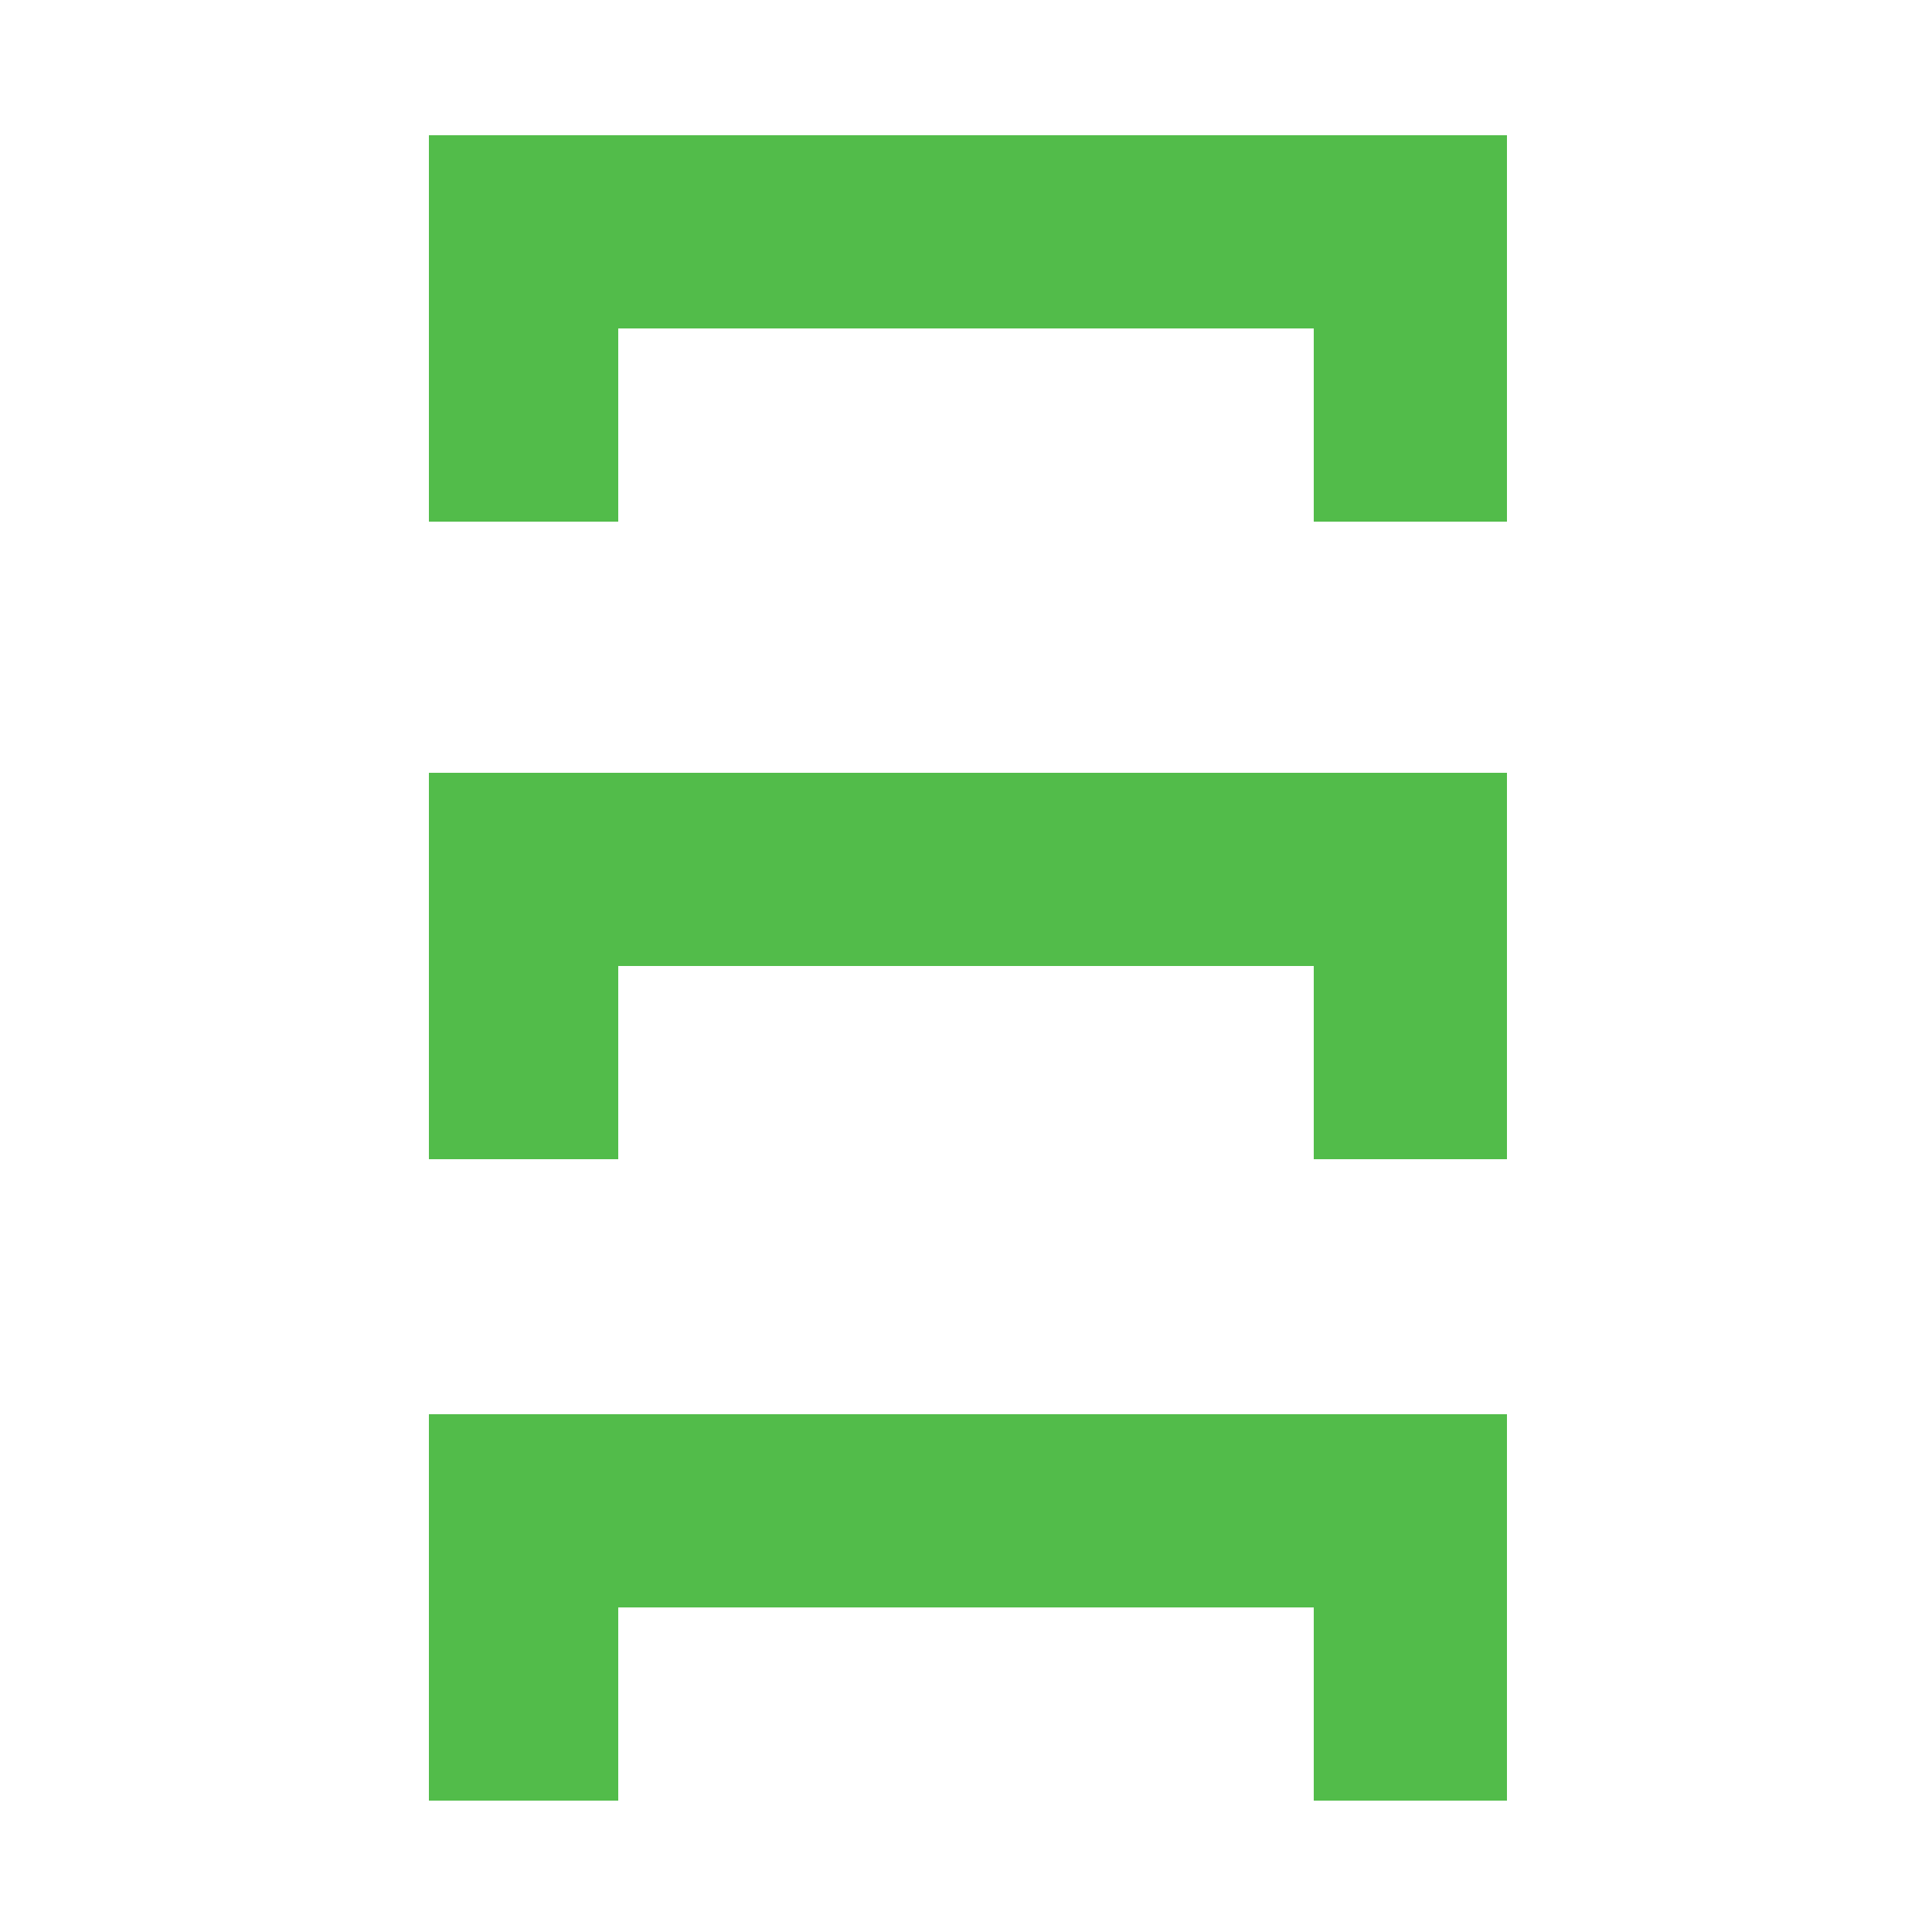
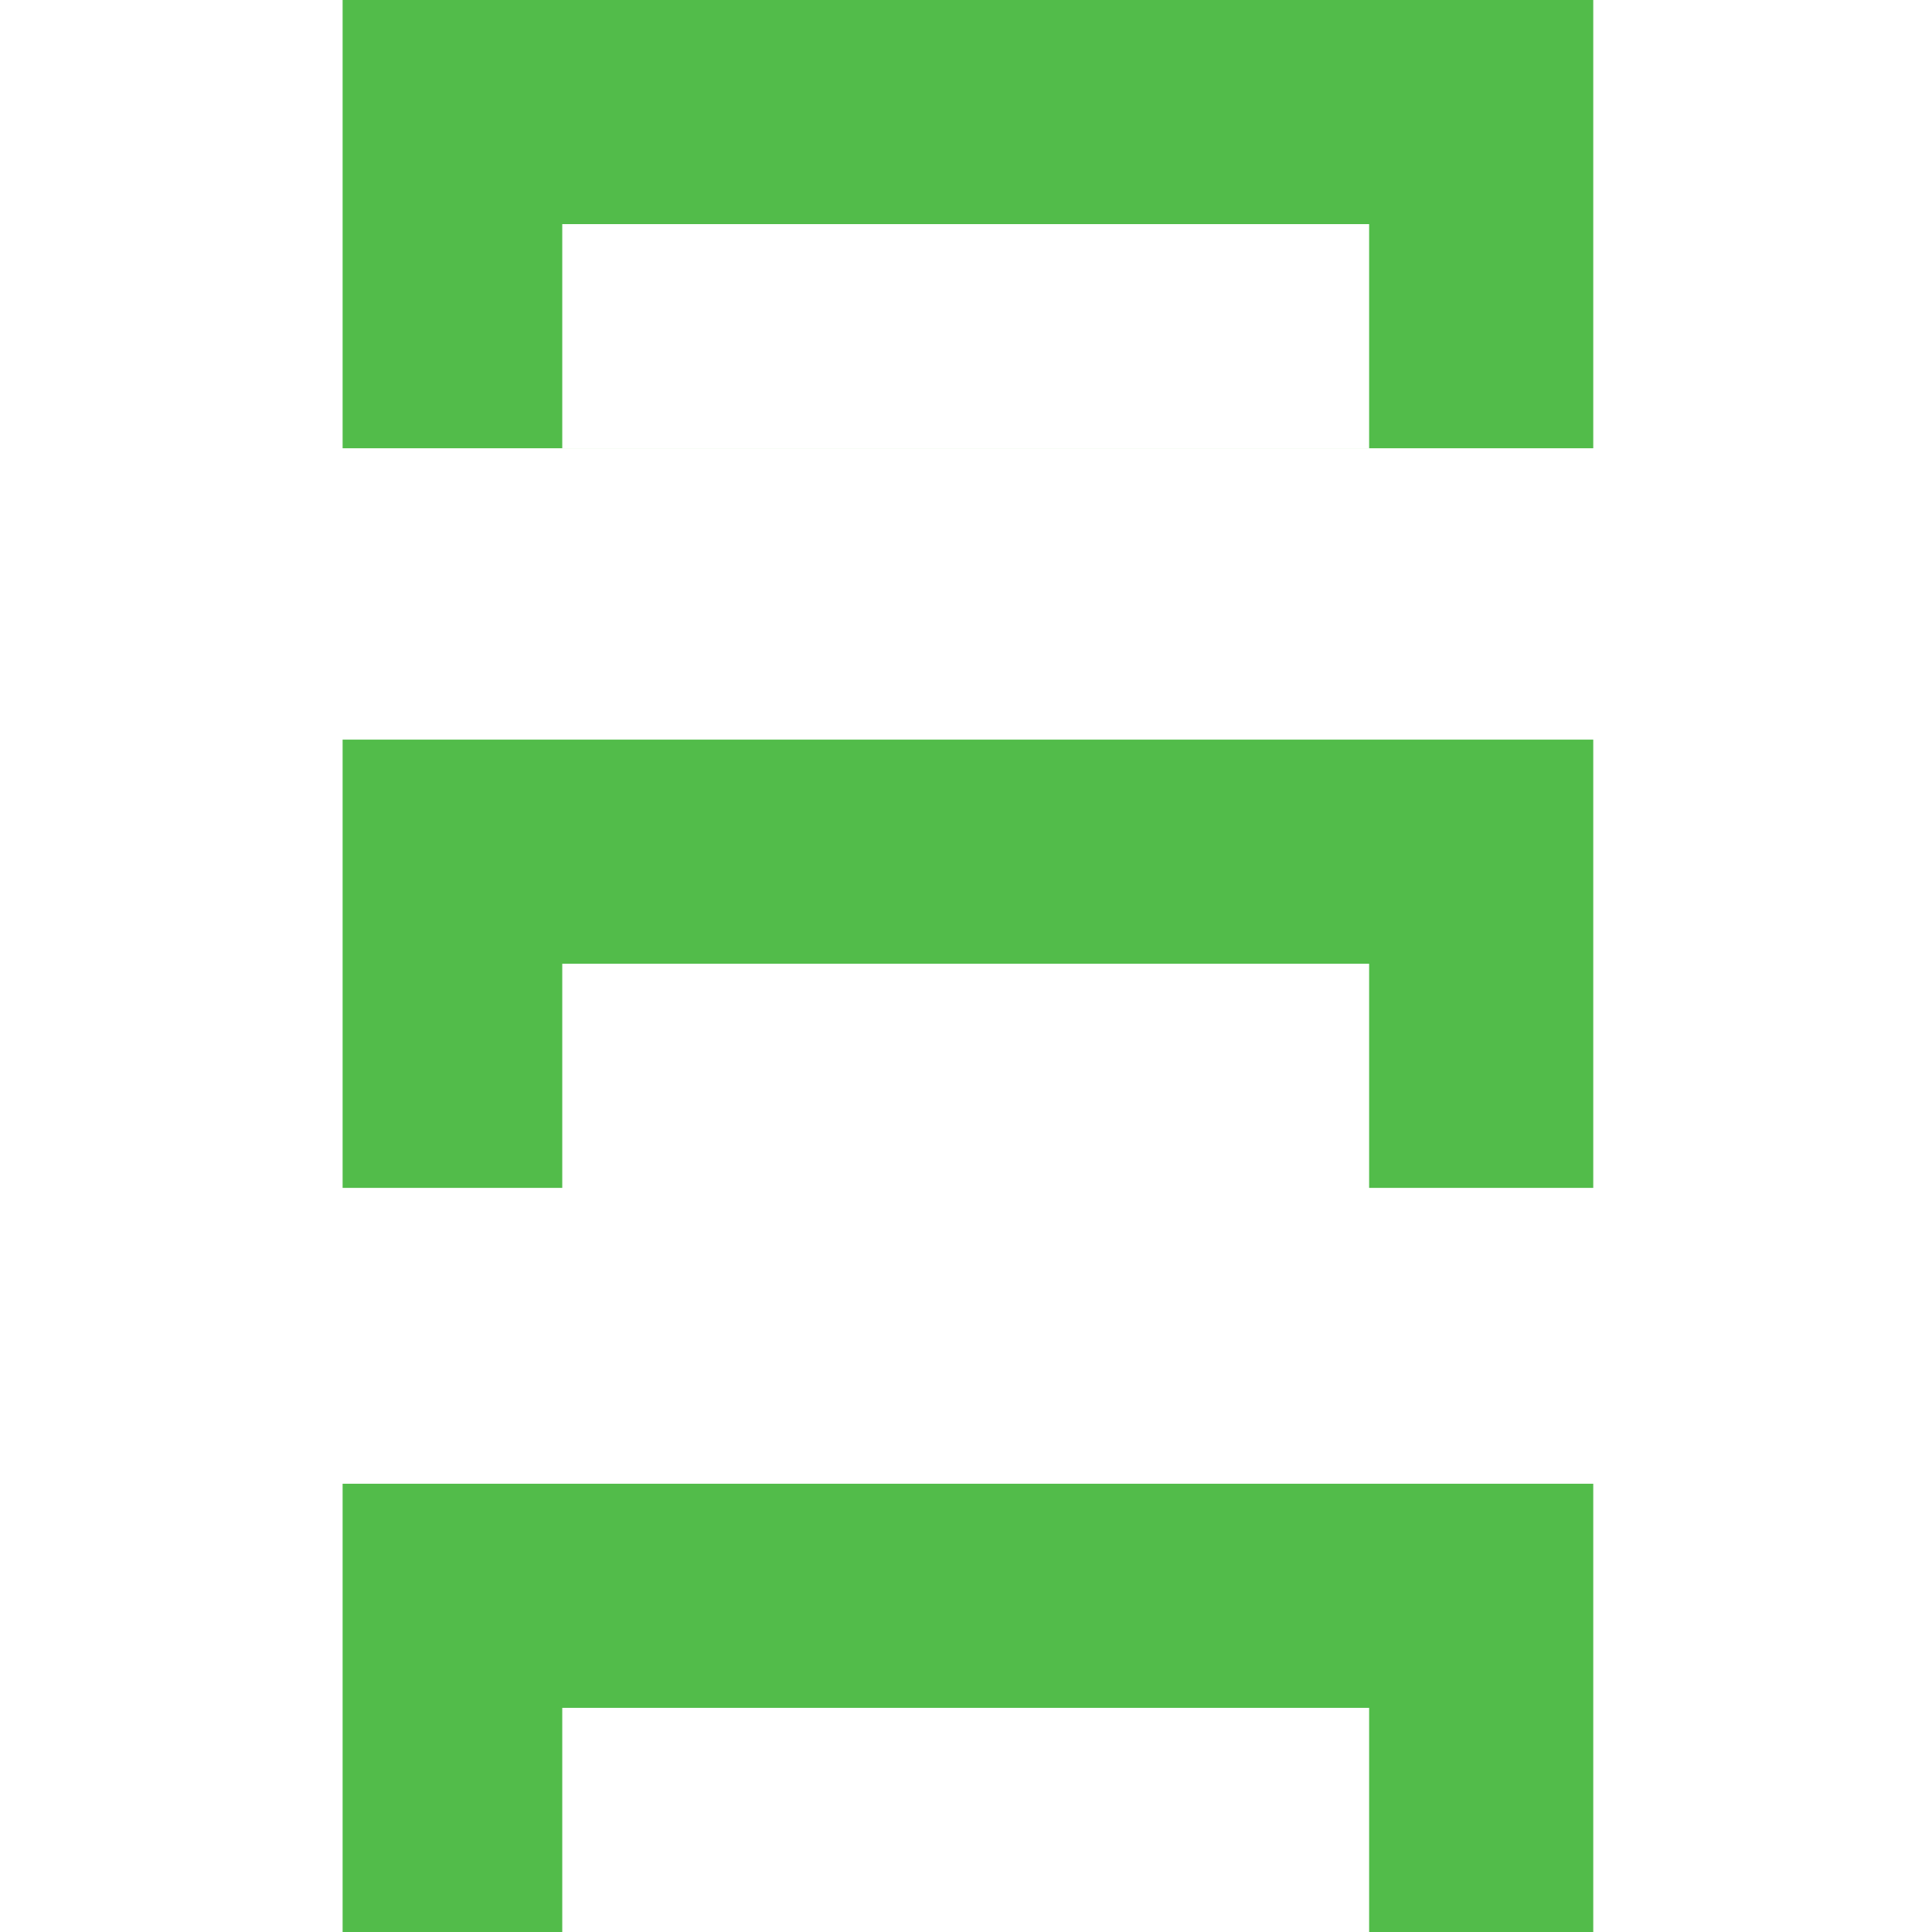
- <svg xmlns="http://www.w3.org/2000/svg" width="500" height="500" viewBox="0 0 500 500">
+ <svg xmlns="http://www.w3.org/2000/svg" id="product-icons" width="500" height="500" viewBox="0 0 500 500">
  <defs>
    <style>
      .cls-1 {
        fill: #52bc4a;
        fill-rule: evenodd;
      }
    </style>
  </defs>
-   <path id="stroganaya-icon" class="cls-1" d="M111,200H390V300H111V200Zm49,50H340v50H160V250ZM111,35H390V135H111V35Zm49,50H340v50H160V85ZM111,366H390V466H111V366Zm49,50H340v50H160V416Z" />
+   <path id="stroganaya-icon" class="cls-1" d="M88.667,191.415H412.333v116.01H88.667V191.415Zm56.845,58.005H354.328v58.005H145.512V249.42ZM88.667,0H412.333V116.009H88.667V0Zm56.845,58H354.328v58H145.512V58ZM88.667,383.991H412.333V500H88.667V383.991Zm56.845,58H354.328V500H145.512V442Z" />
</svg>
